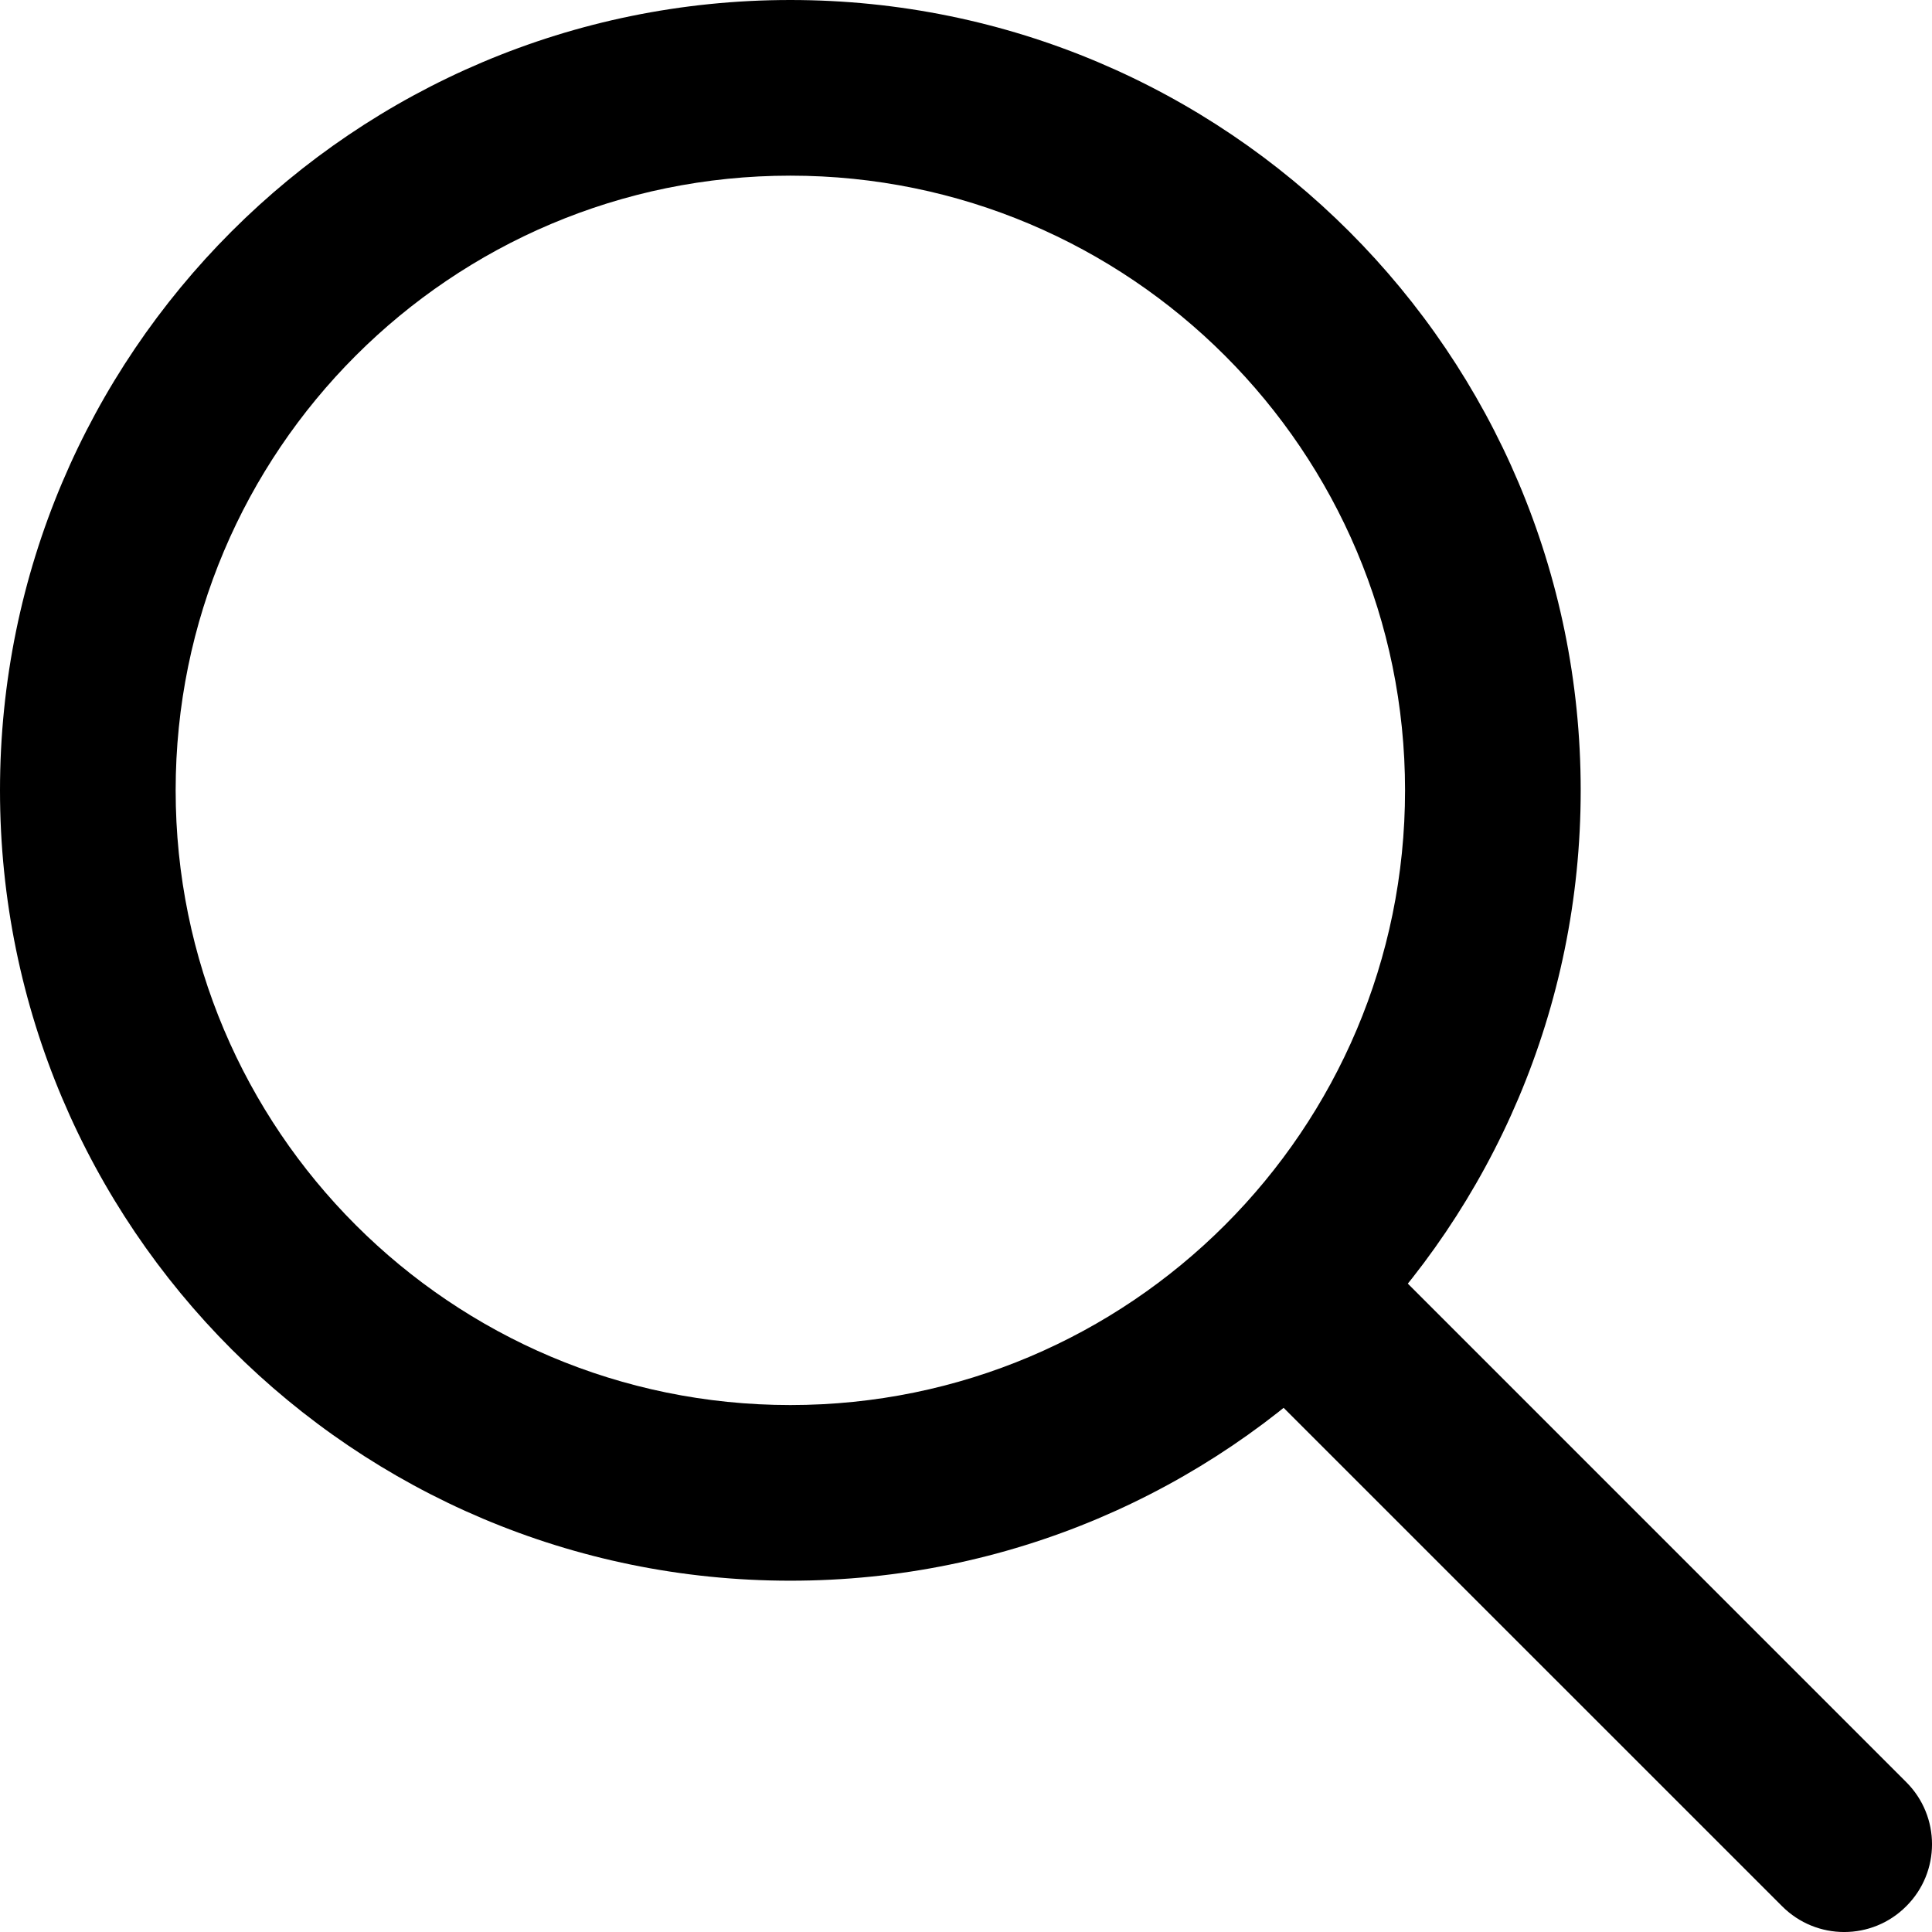
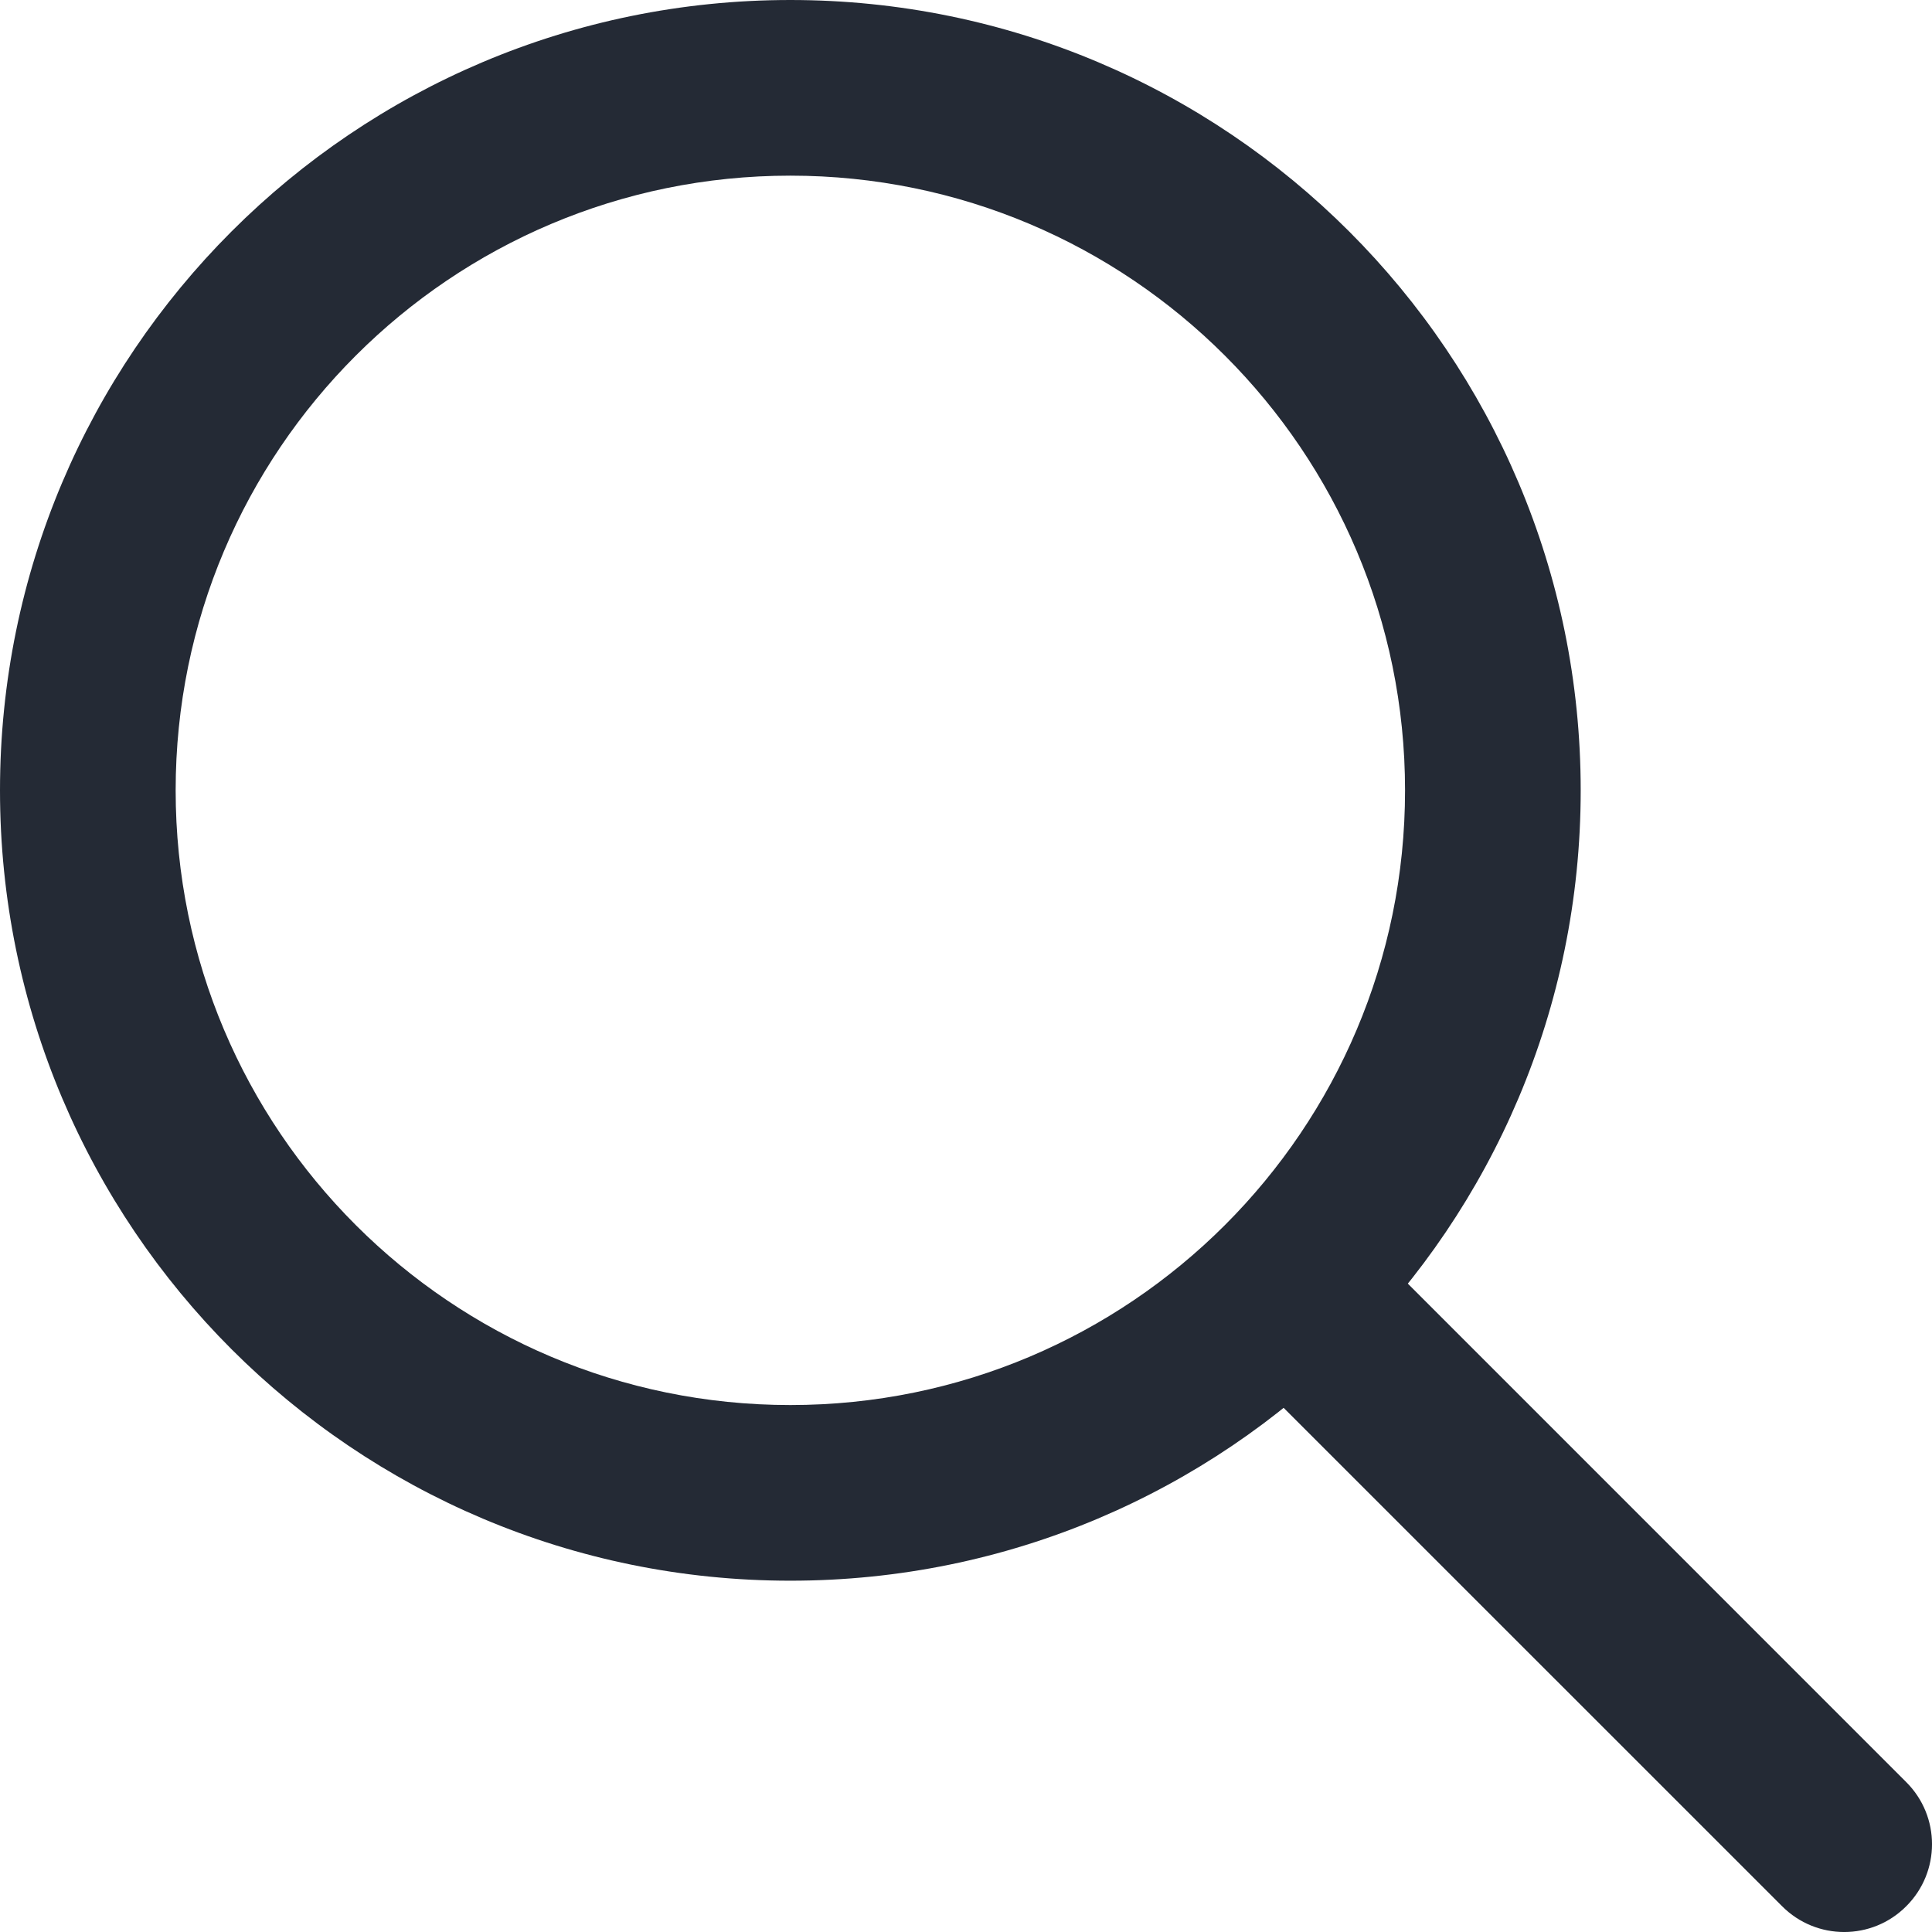
<svg xmlns="http://www.w3.org/2000/svg" width="24" height="24" viewBox="0 0 24 24" fill="none">
-   <path fill-rule="evenodd" clip-rule="evenodd" d="M9.818 2.182C5.601 2.182 2.182 5.601 2.182 9.818C2.182 14.035 5.601 17.454 9.818 17.454C14.035 17.454 17.454 14.035 17.454 9.818C17.454 5.601 14.035 2.182 9.818 2.182ZM0 9.818C0 4.396 4.396 0 9.818 0C15.24 0 19.636 4.396 19.636 9.818C19.636 15.24 15.24 19.636 9.818 19.636C4.396 19.636 0 15.24 0 9.818Z" fill="black" />
-   <path fill-rule="evenodd" clip-rule="evenodd" d="M15.592 15.592C16.018 15.166 16.709 15.166 17.135 15.592L23.68 22.138C24.107 22.564 24.107 23.255 23.68 23.68C23.255 24.107 22.564 24.107 22.138 23.68L15.592 17.135C15.166 16.709 15.166 16.018 15.592 15.592Z" fill="black" />
+   <path fill-rule="evenodd" clip-rule="evenodd" d="M9.818 2.182C5.601 2.182 2.182 5.601 2.182 9.818C2.182 14.035 5.601 17.454 9.818 17.454C14.035 17.454 17.454 14.035 17.454 9.818C17.454 5.601 14.035 2.182 9.818 2.182ZM0 9.818C0 4.396 4.396 0 9.818 0C15.24 0 19.636 4.396 19.636 9.818C19.636 15.24 15.24 19.636 9.818 19.636C4.396 19.636 0 15.24 0 9.818Z" fill="#242A35" />
+   <path fill-rule="evenodd" clip-rule="evenodd" d="M15.592 15.592C16.018 15.166 16.709 15.166 17.135 15.592L23.68 22.138C24.107 22.564 24.107 23.254 23.68 23.68C23.255 24.107 22.564 24.107 22.138 23.68L15.592 17.135C15.166 16.709 15.166 16.018 15.592 15.592Z" fill="#242A35" />
</svg>
